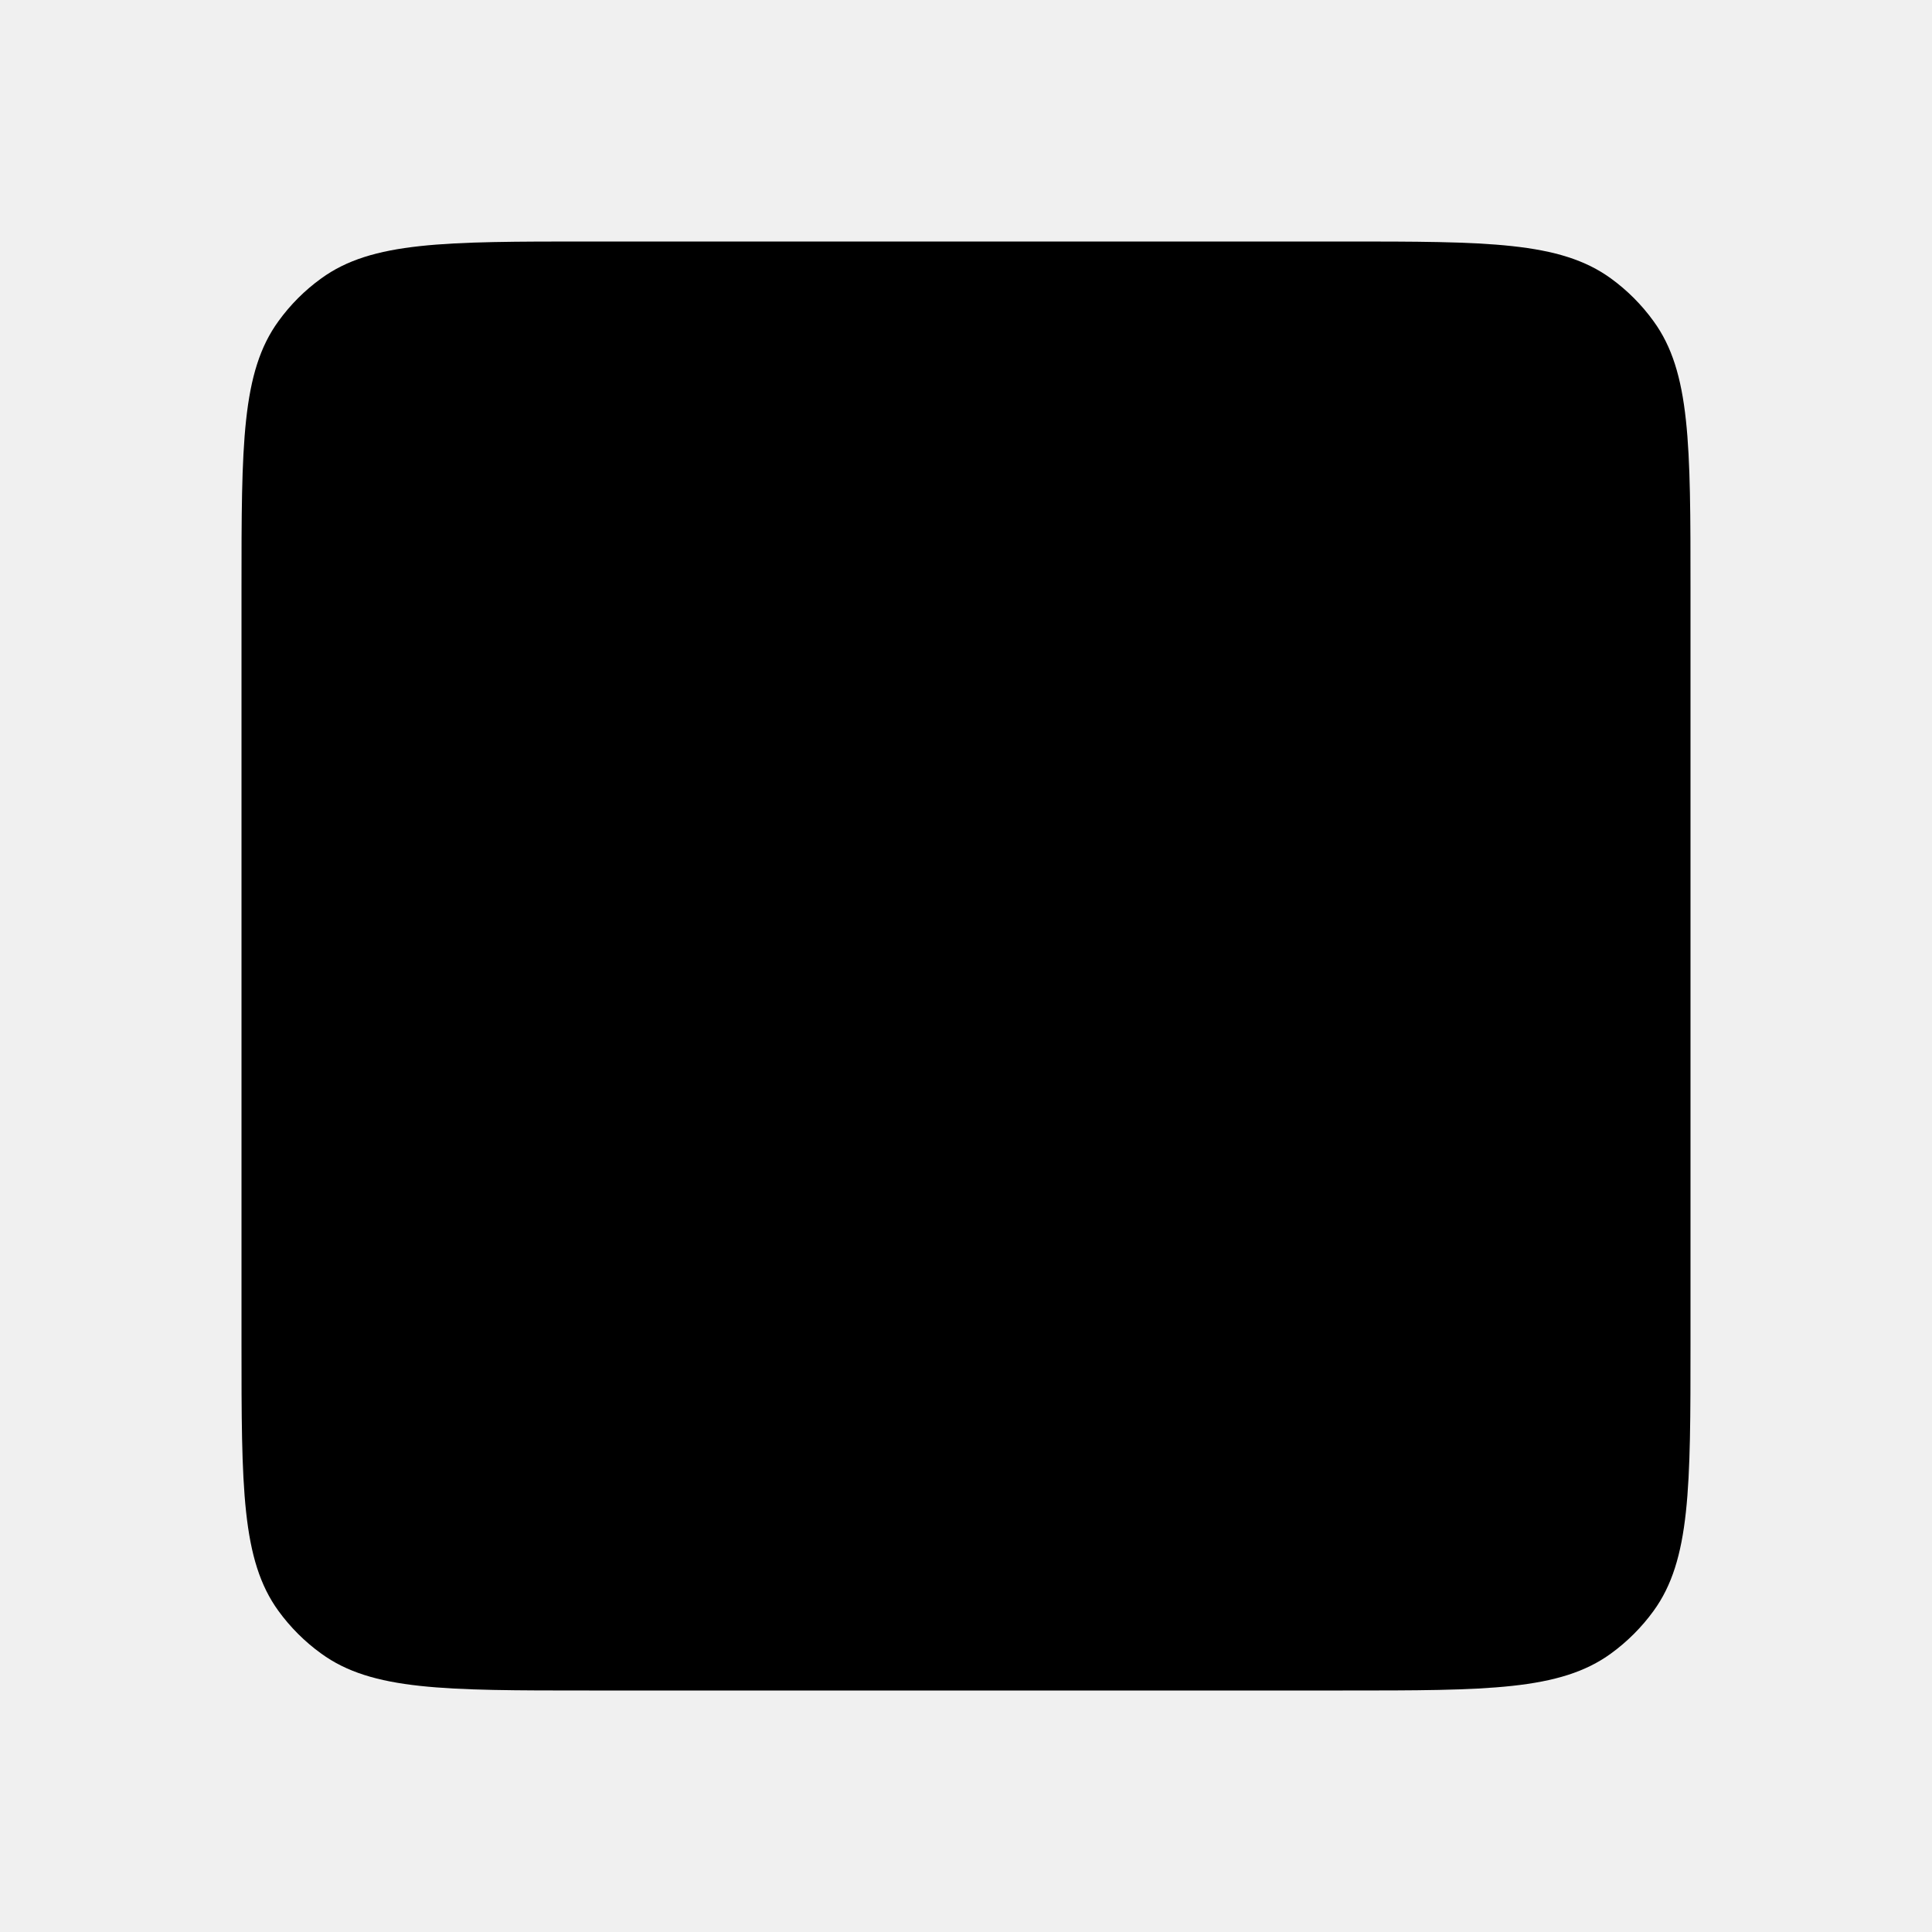
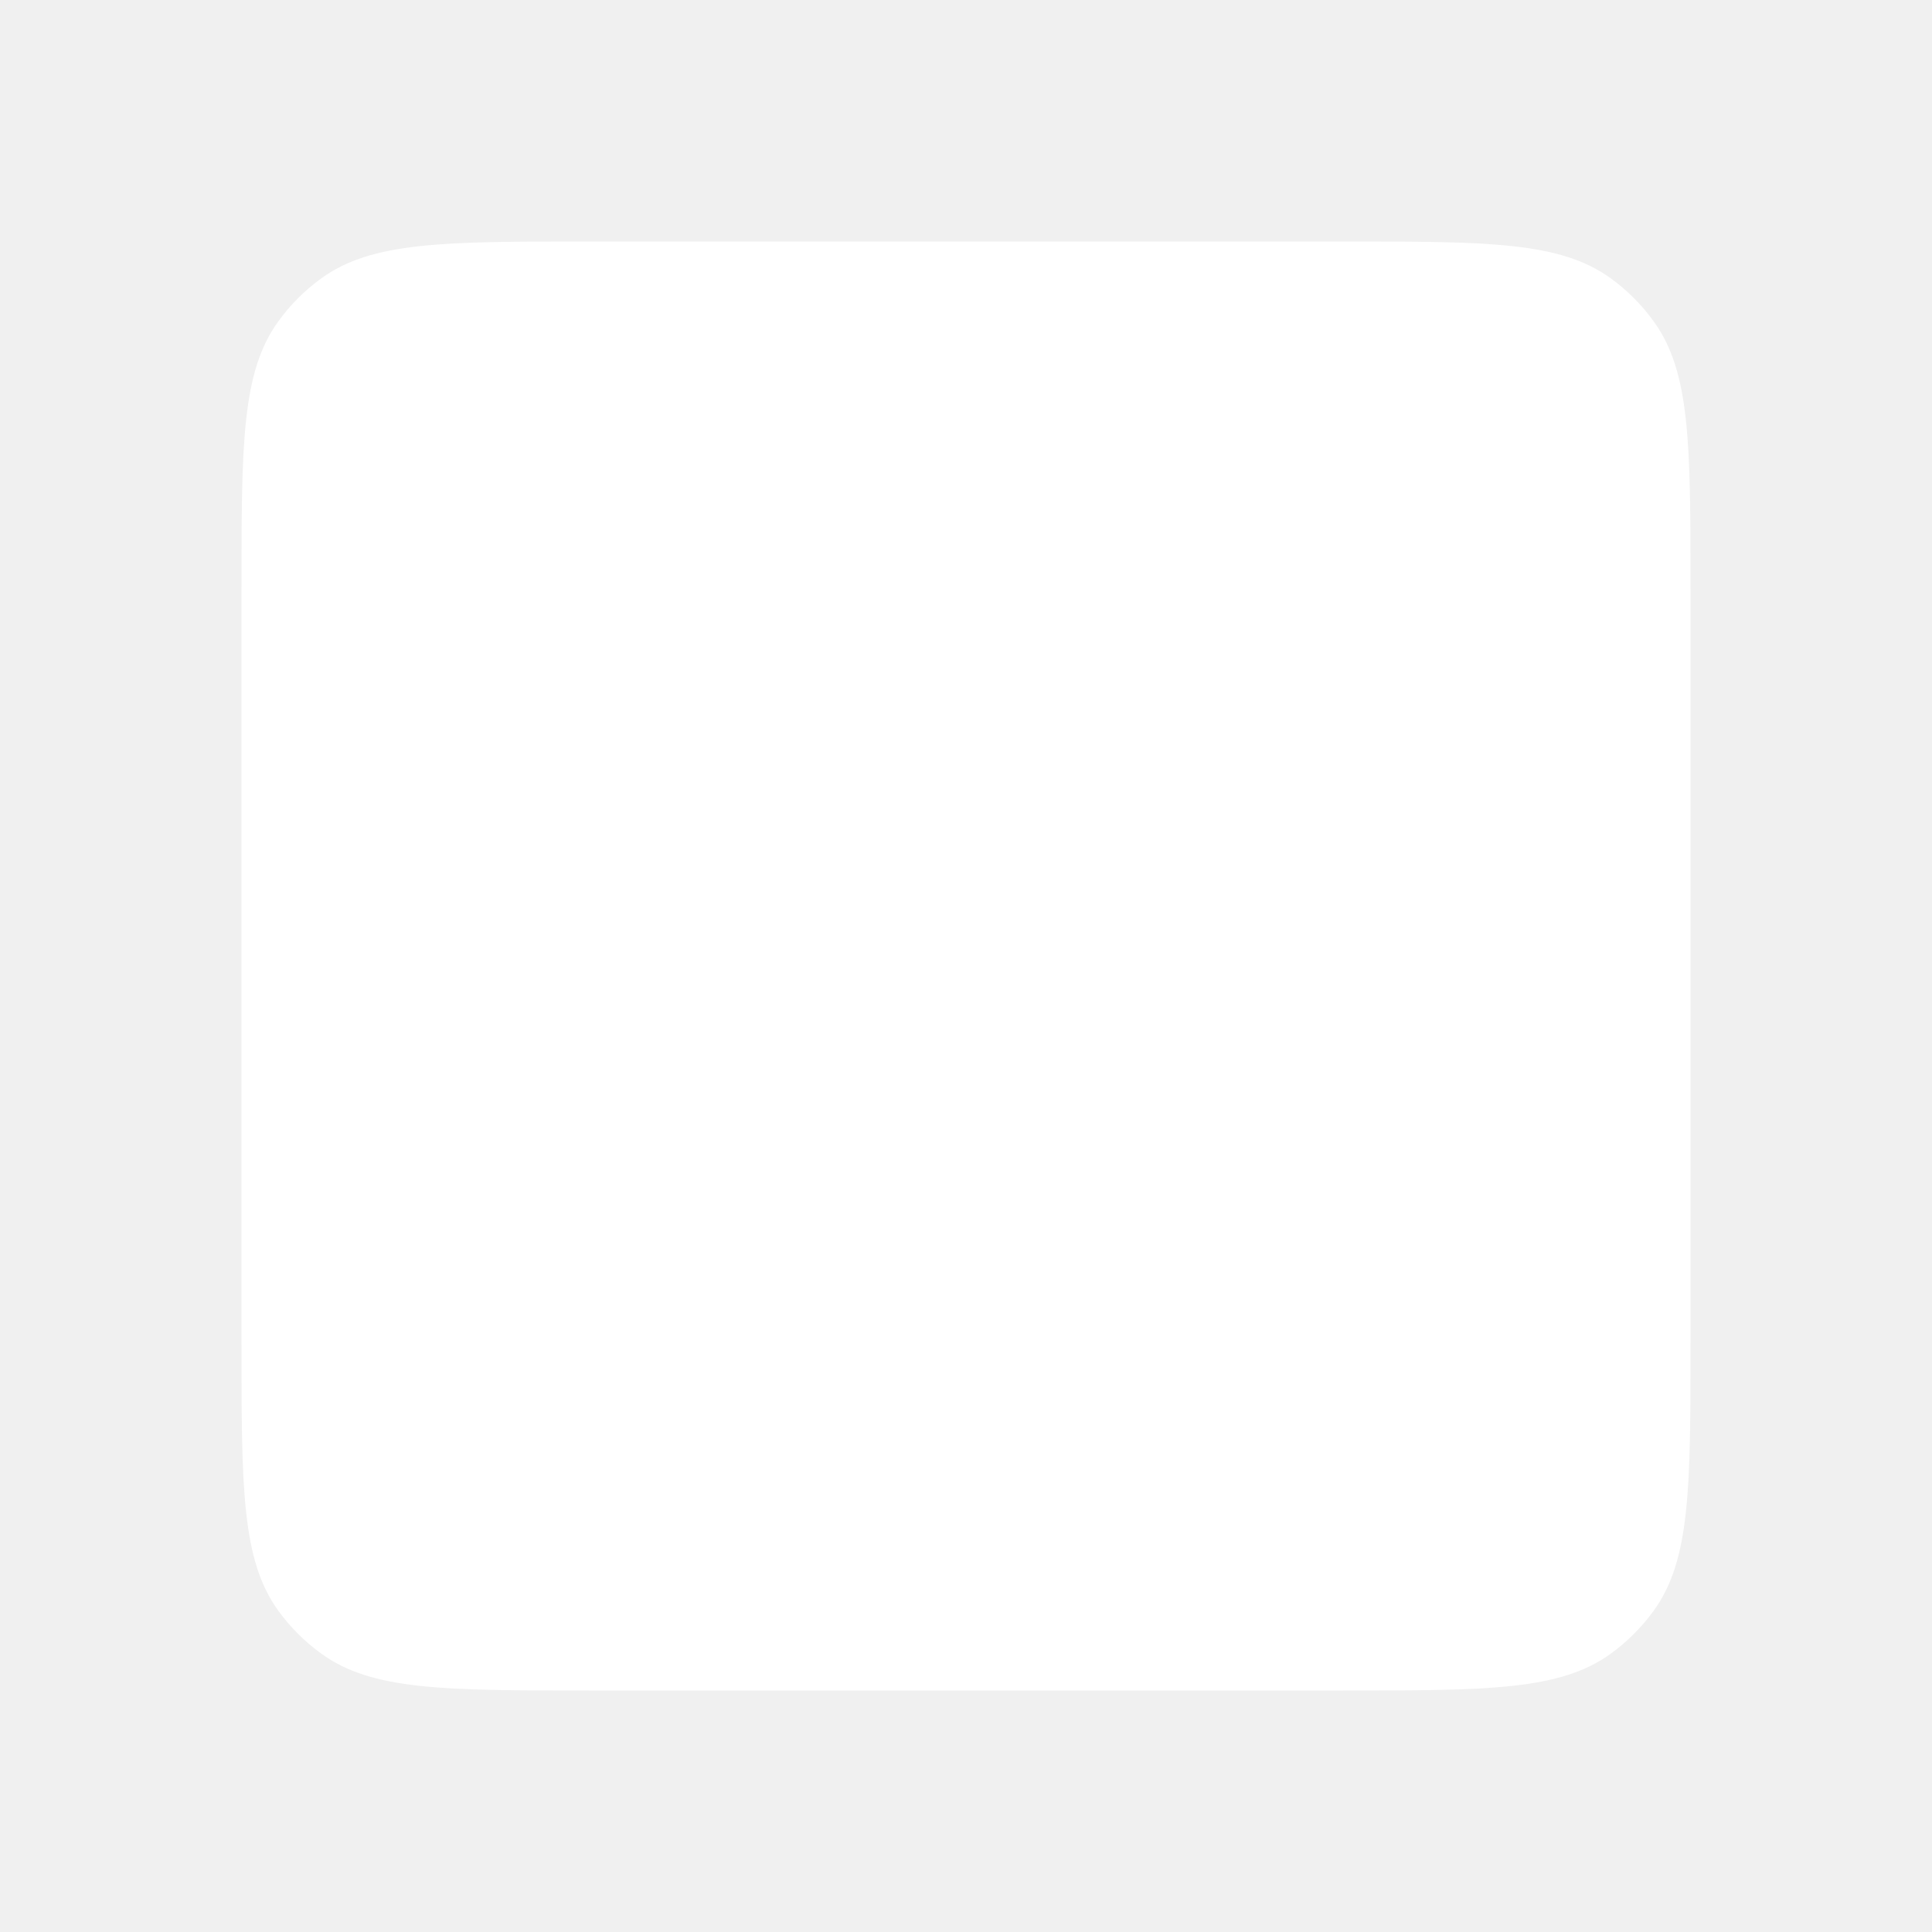
<svg xmlns="http://www.w3.org/2000/svg" width="16" height="16" viewBox="0 0 16 16" fill="none">
-   <path d="M2 4.88C2 3.68 2 3.08 2.306 2.66C2.404 2.524 2.524 2.404 2.66 2.306C3.08 2 3.68 2 4.88 2H11.12C12.32 2 12.92 2 13.341 2.306C13.476 2.404 13.596 2.524 13.694 2.66C14 3.08 14 3.68 14 4.88V11.12C14 12.32 14 12.92 13.694 13.341C13.596 13.476 13.476 13.596 13.341 13.694C12.92 14 12.32 14 11.12 14H4.88C3.68 14 3.08 14 2.66 13.694C2.524 13.596 2.404 13.476 2.306 13.341C2 12.92 2 12.32 2 11.12V4.88Z" fill="currentColor" />
+   <path d="M2 4.88C2 3.68 2 3.08 2.306 2.66C2.404 2.524 2.524 2.404 2.66 2.306C3.08 2 3.68 2 4.88 2H11.12C12.32 2 12.92 2 13.341 2.306C13.476 2.404 13.596 2.524 13.694 2.66C14 3.08 14 3.68 14 4.88V11.12C14 12.32 14 12.92 13.694 13.341C13.596 13.476 13.476 13.596 13.341 13.694C12.92 14 12.32 14 11.12 14H4.88C3.68 14 3.08 14 2.66 13.694C2.524 13.596 2.404 13.476 2.306 13.341C2 12.92 2 12.32 2 11.12V4.88Z" fill="#FFFFFF" />
</svg>
